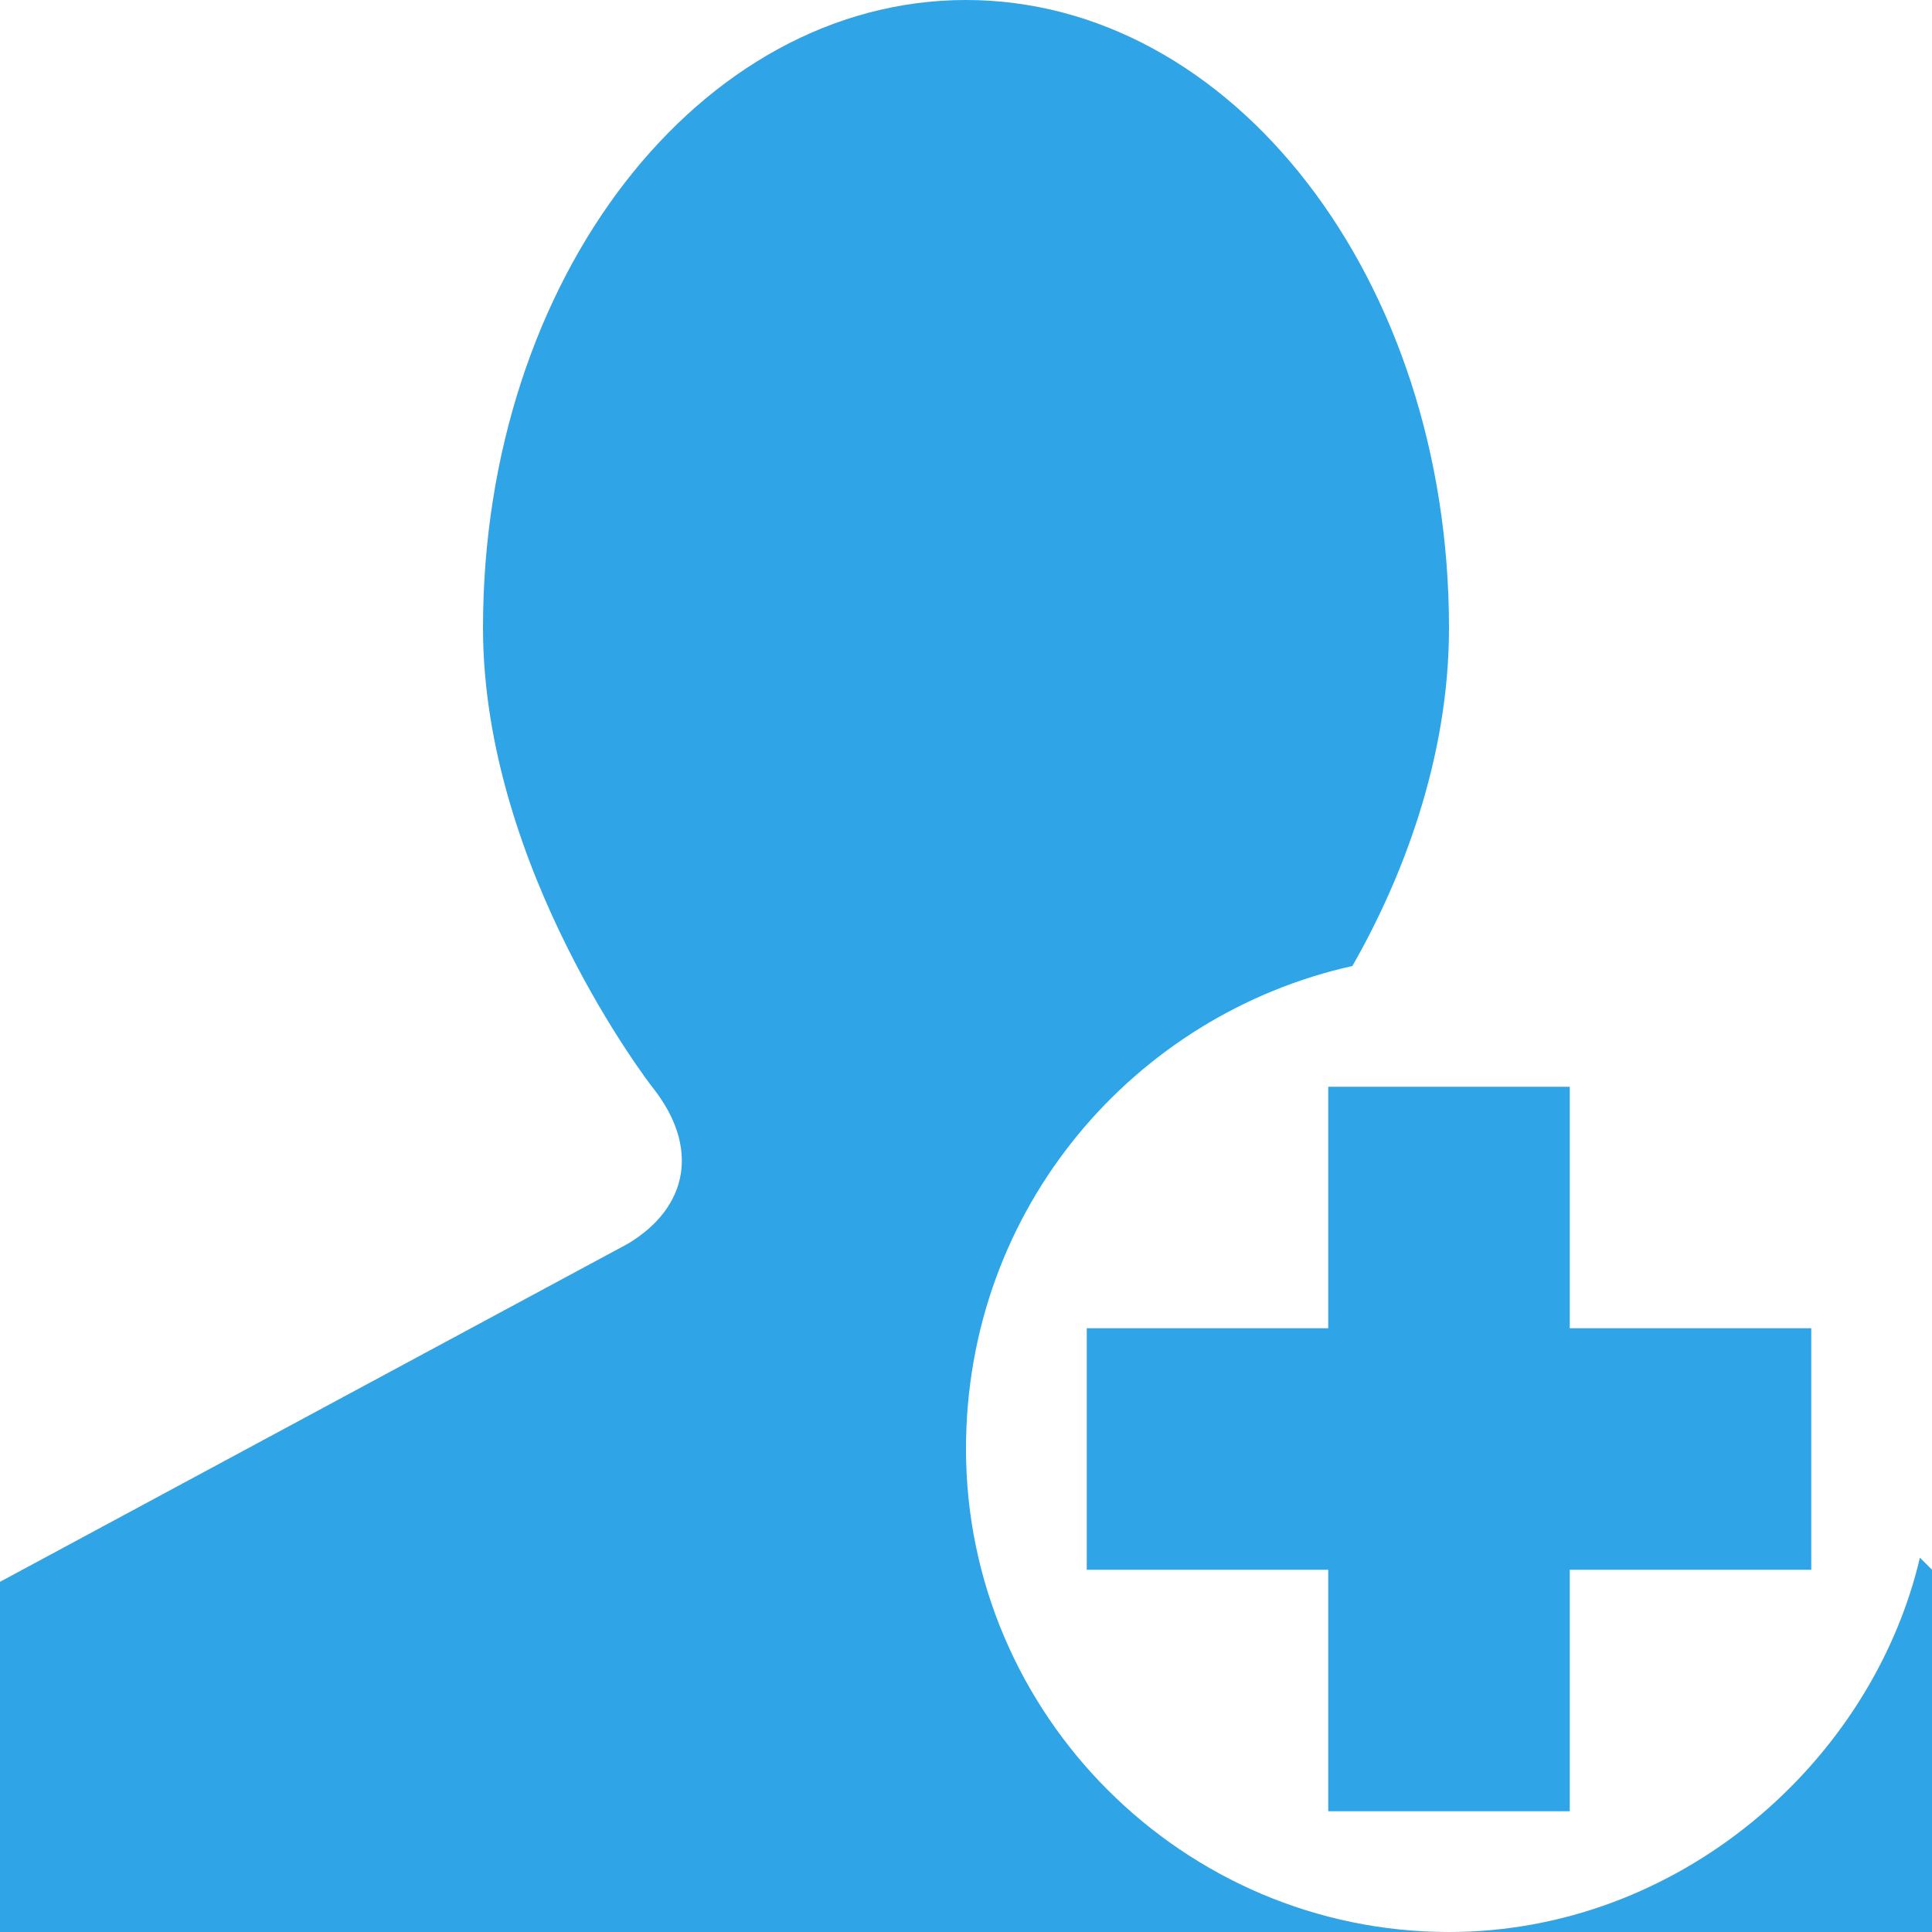
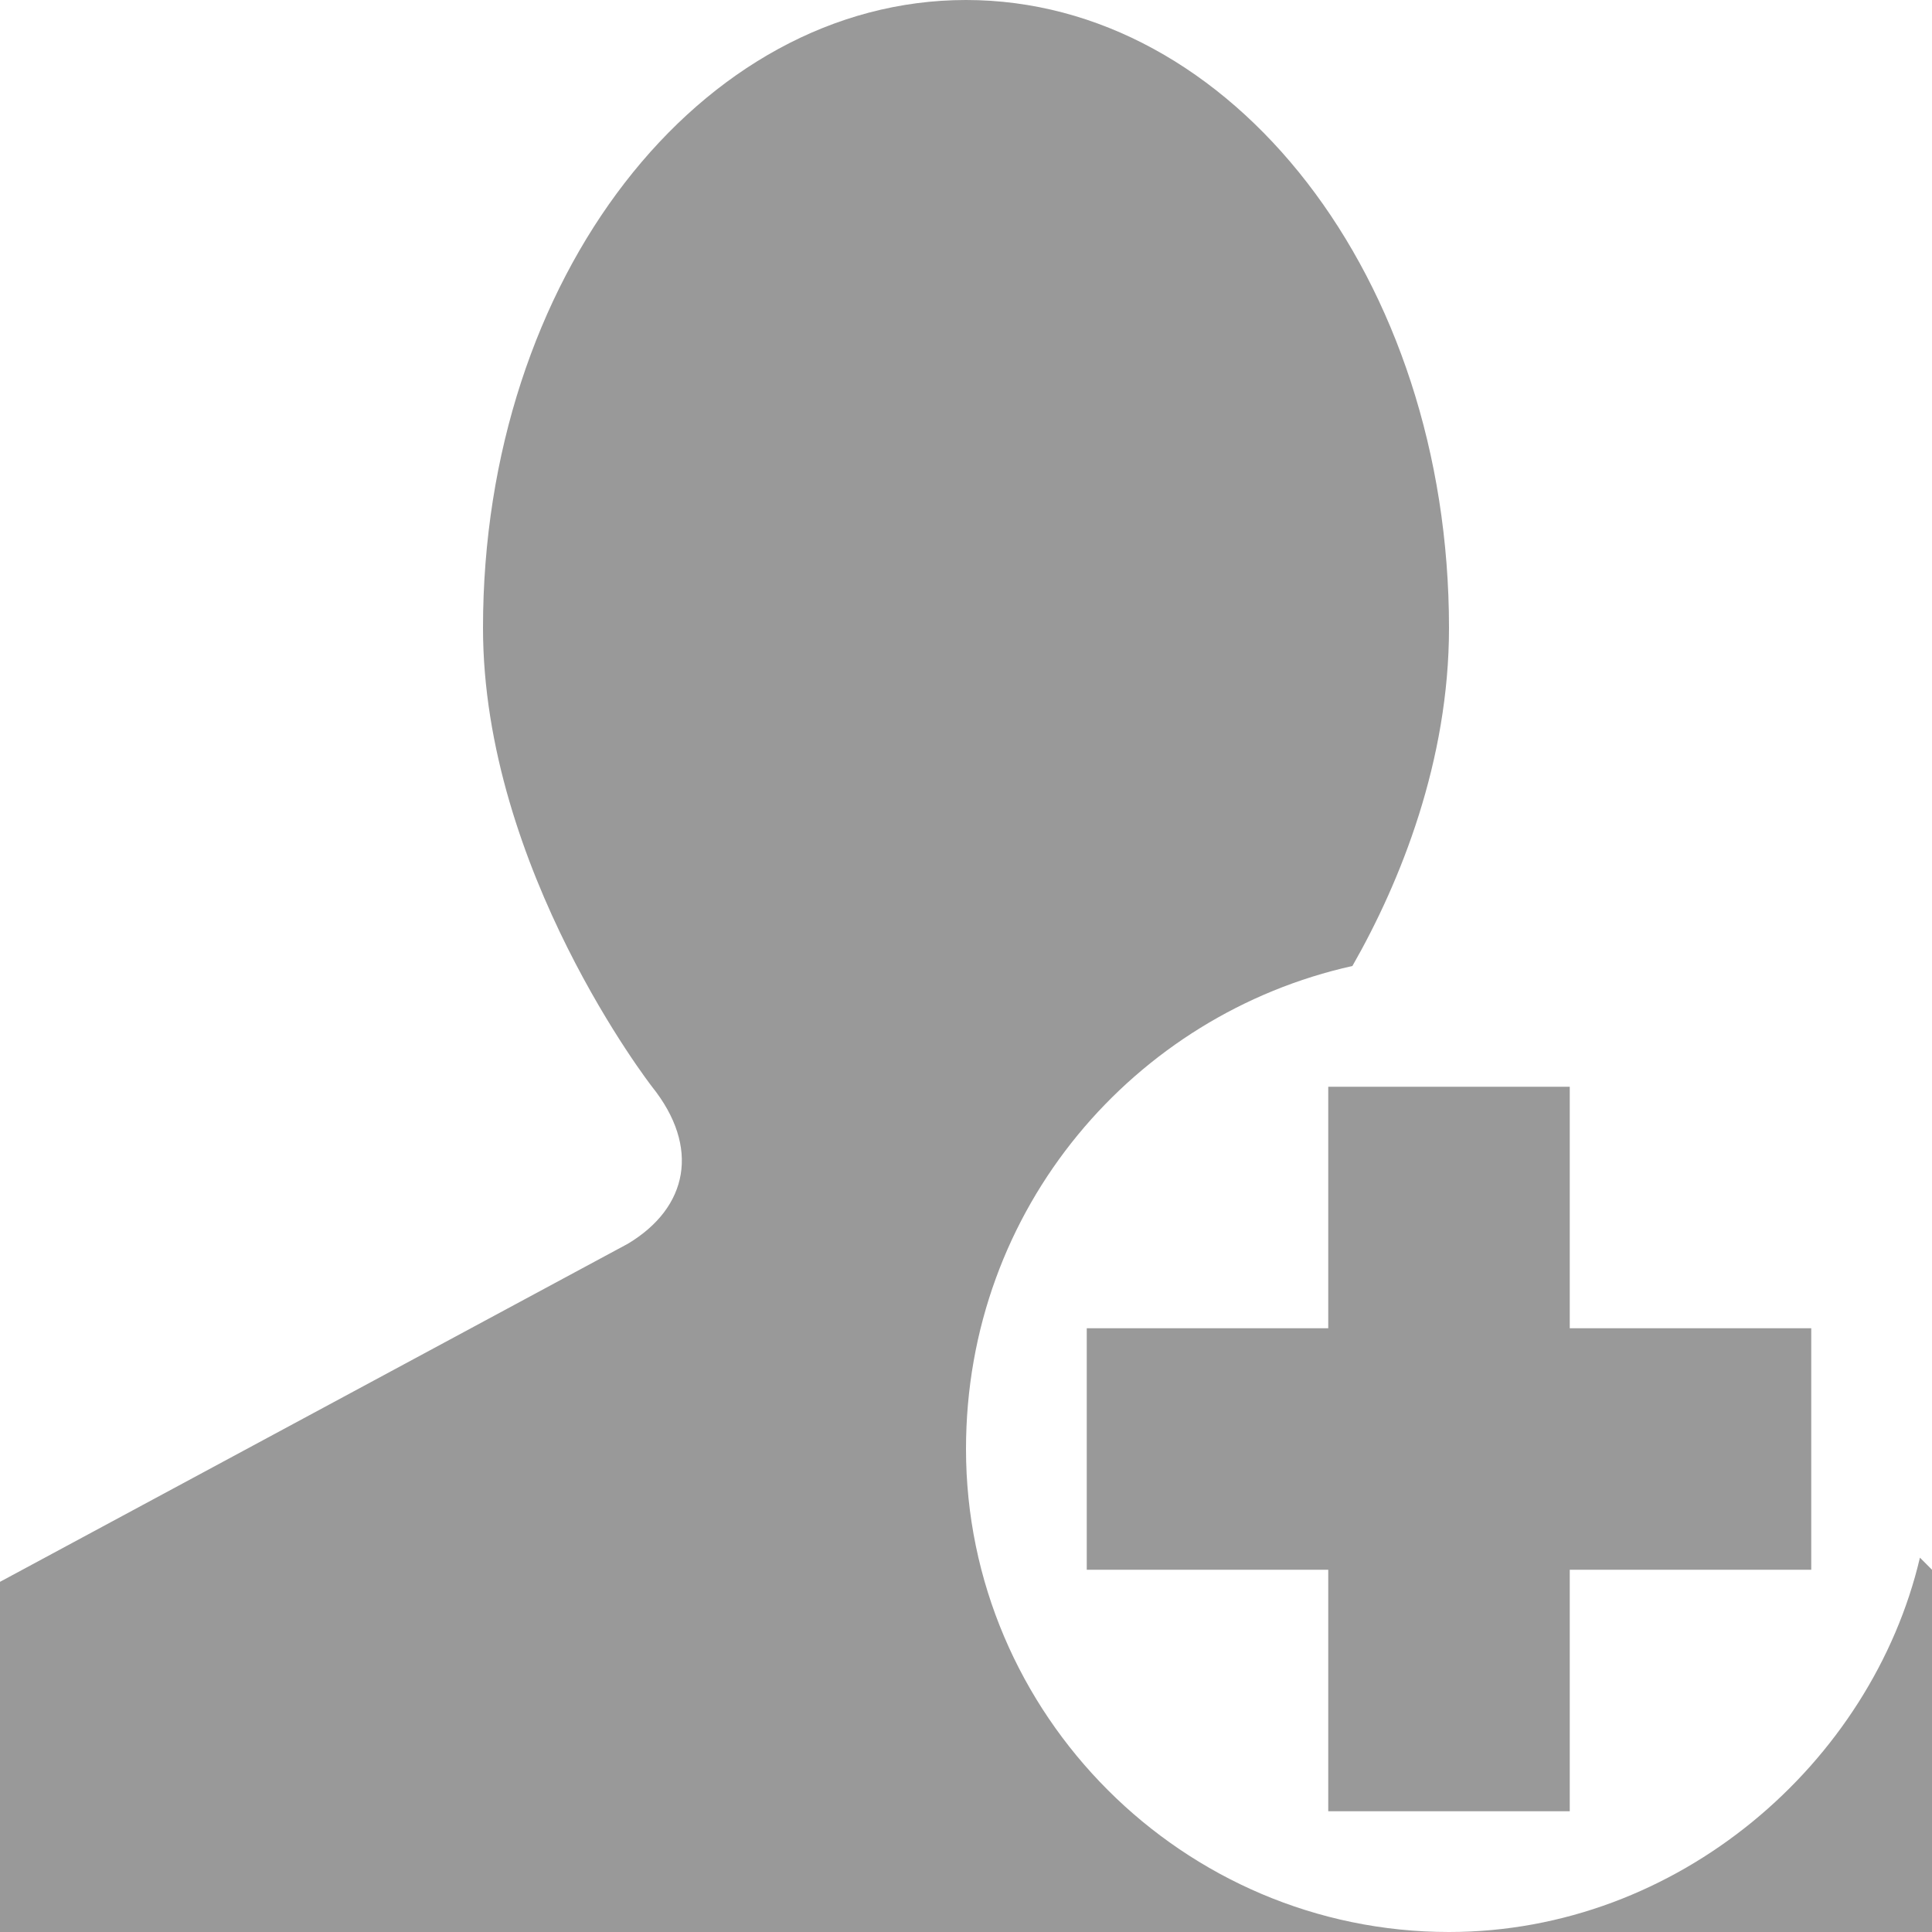
<svg xmlns="http://www.w3.org/2000/svg" width="16" height="16" viewBox="0 0 16 16" preserveAspectRatio="xMinYMid meet" overflow="visible">
-   <path d="M12 16h-12v-2.9l5.2-2.8c.5-.3.6-.8.2-1.3 0 0-1.4-1.8-1.4-3.8 0-2.9 1.8-5.2 4-5.2s4 2.3 4 5.2c0 1.1-.4 2.1-.8 2.8-1.8.4-3.2 2-3.2 4 0 2.2 1.8 4 4 4zm0 0h4v-3l-.1-.1c-.4 1.7-2 3.1-3.9 3.1zm3-5h-2v-2h-2v2h-2v2h2v2h2v-2h2v-2z" fill="#2fa4e7" />
+   <path d="M12 16h-12v-2.9l5.2-2.8c.5-.3.6-.8.2-1.3 0 0-1.4-1.8-1.4-3.8 0-2.9 1.8-5.2 4-5.2s4 2.3 4 5.2c0 1.1-.4 2.1-.8 2.8-1.8.4-3.2 2-3.2 4 0 2.2 1.8 4 4 4zm0 0h4v-3l-.1-.1c-.4 1.7-2 3.1-3.9 3.1zm3-5h-2v-2h-2v2h-2v2h2v2h2v-2h2v-2z" fill="#999" />
</svg>
